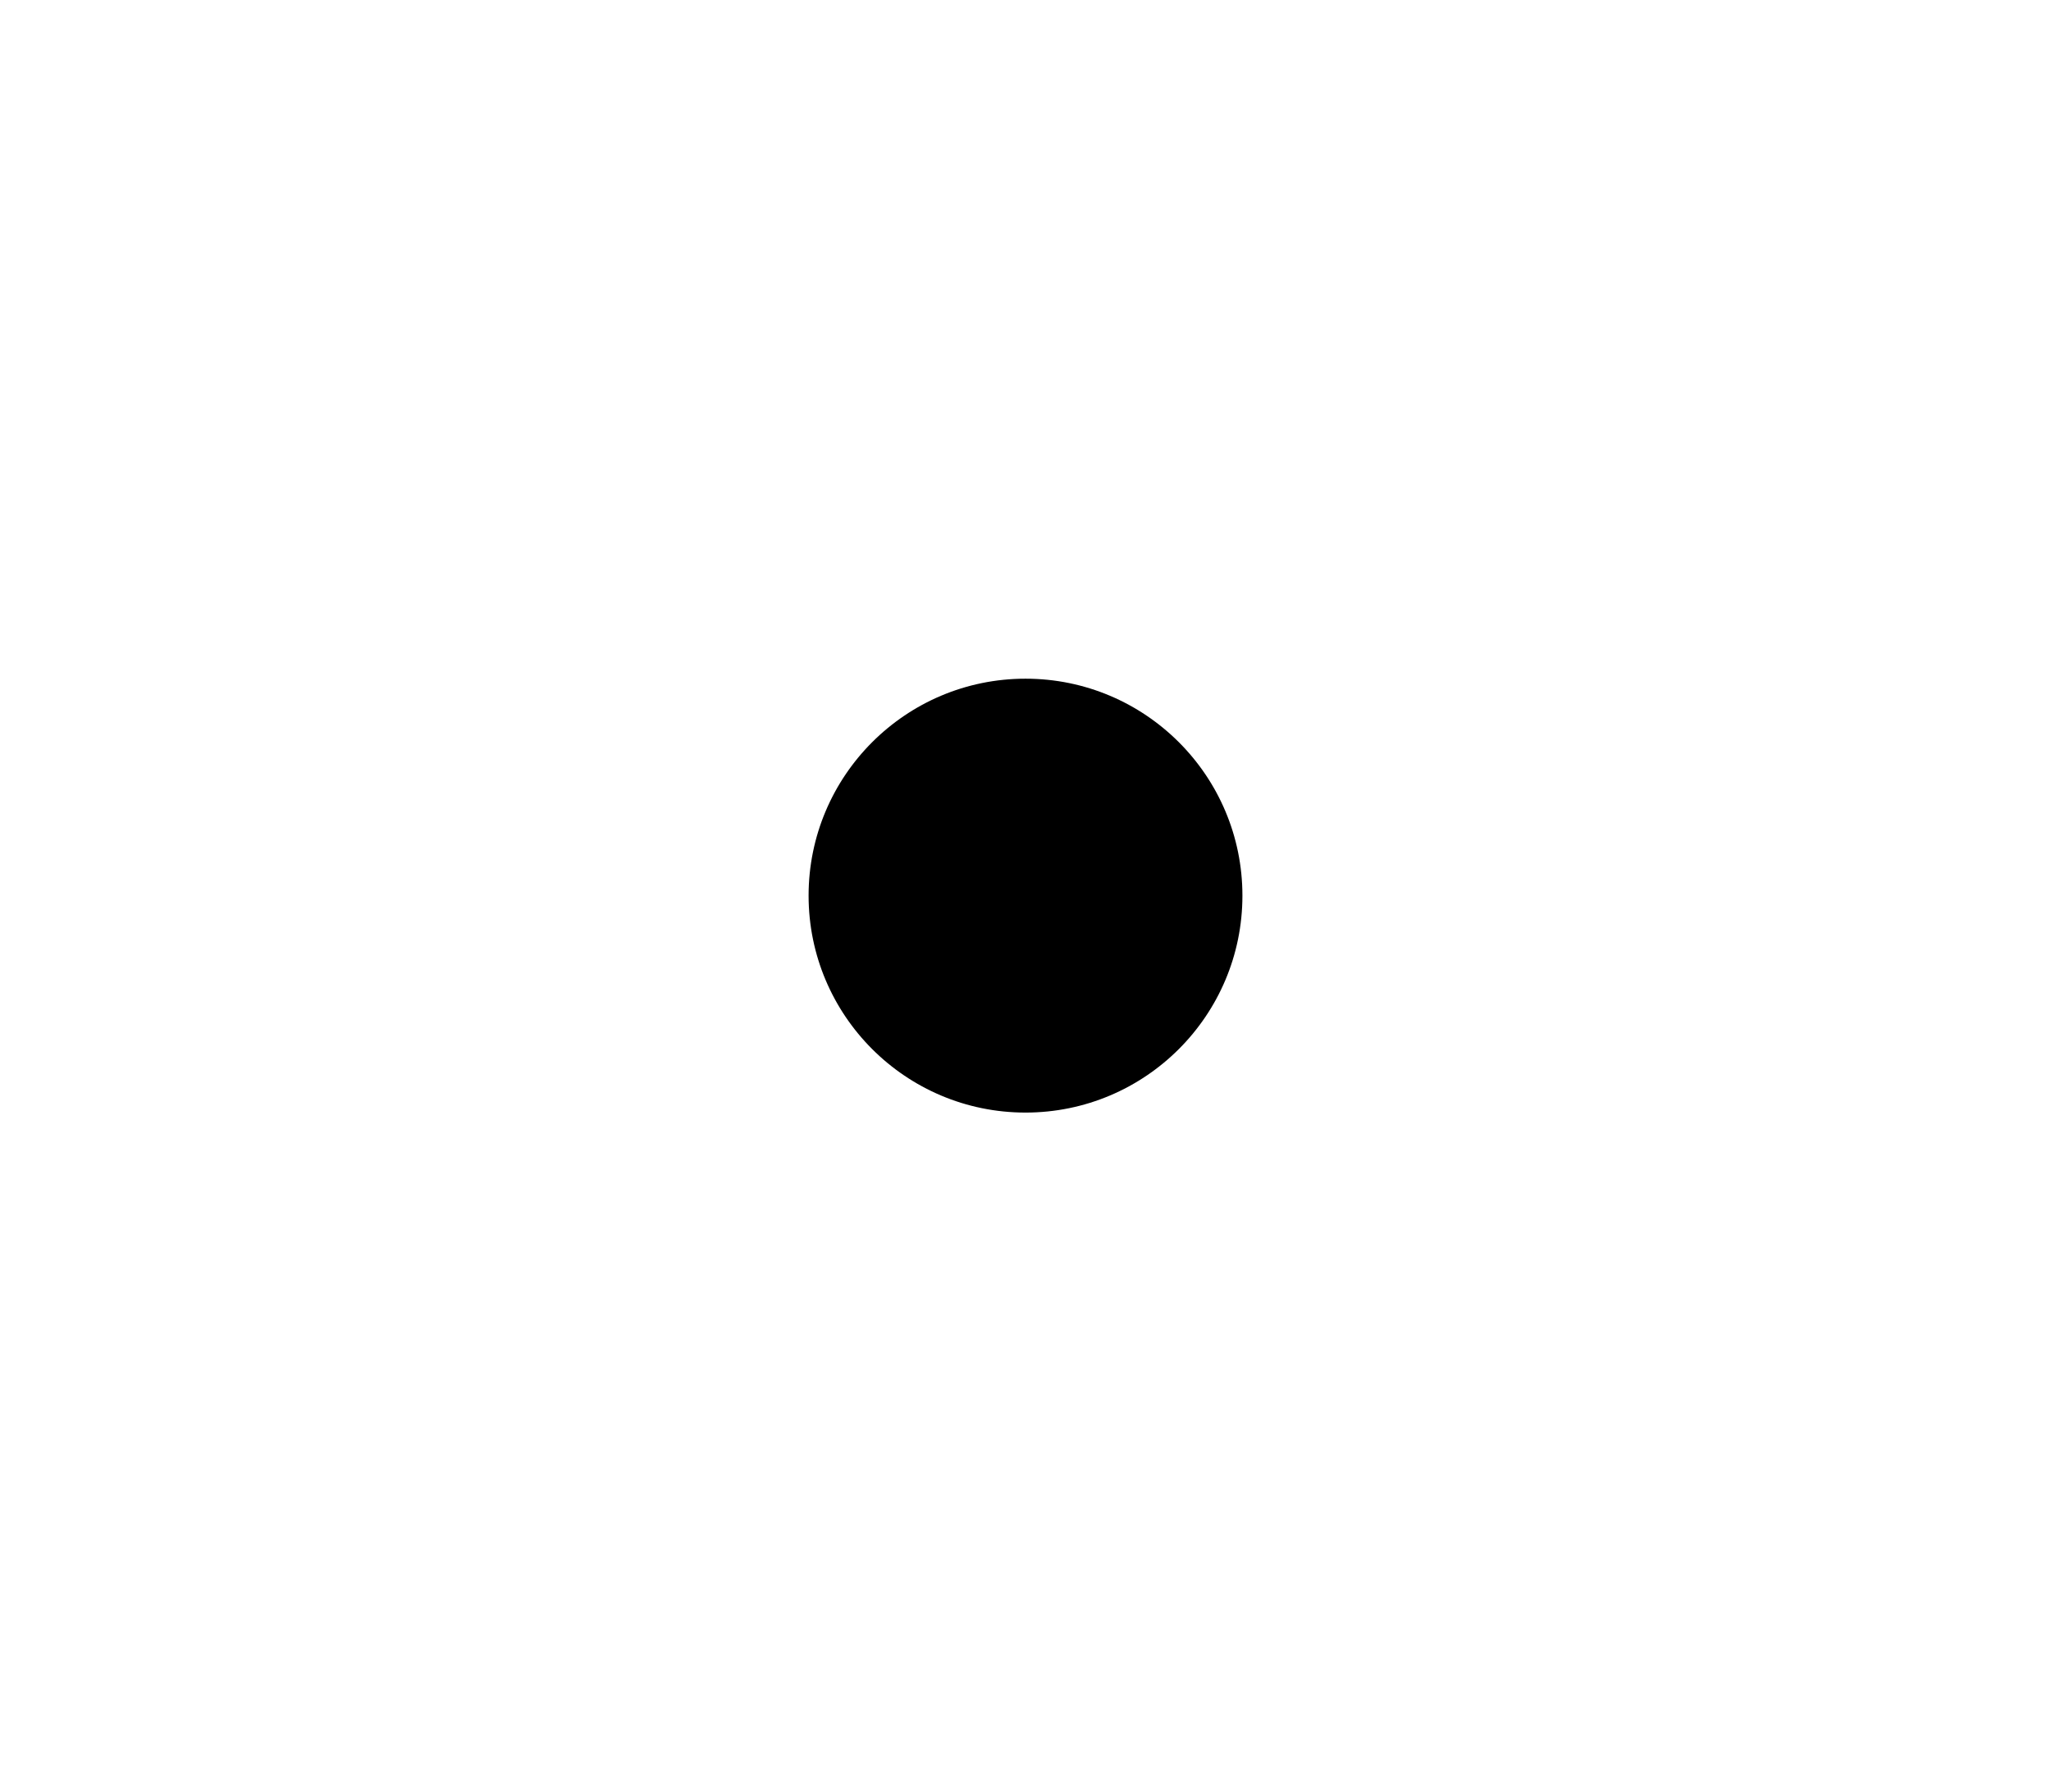
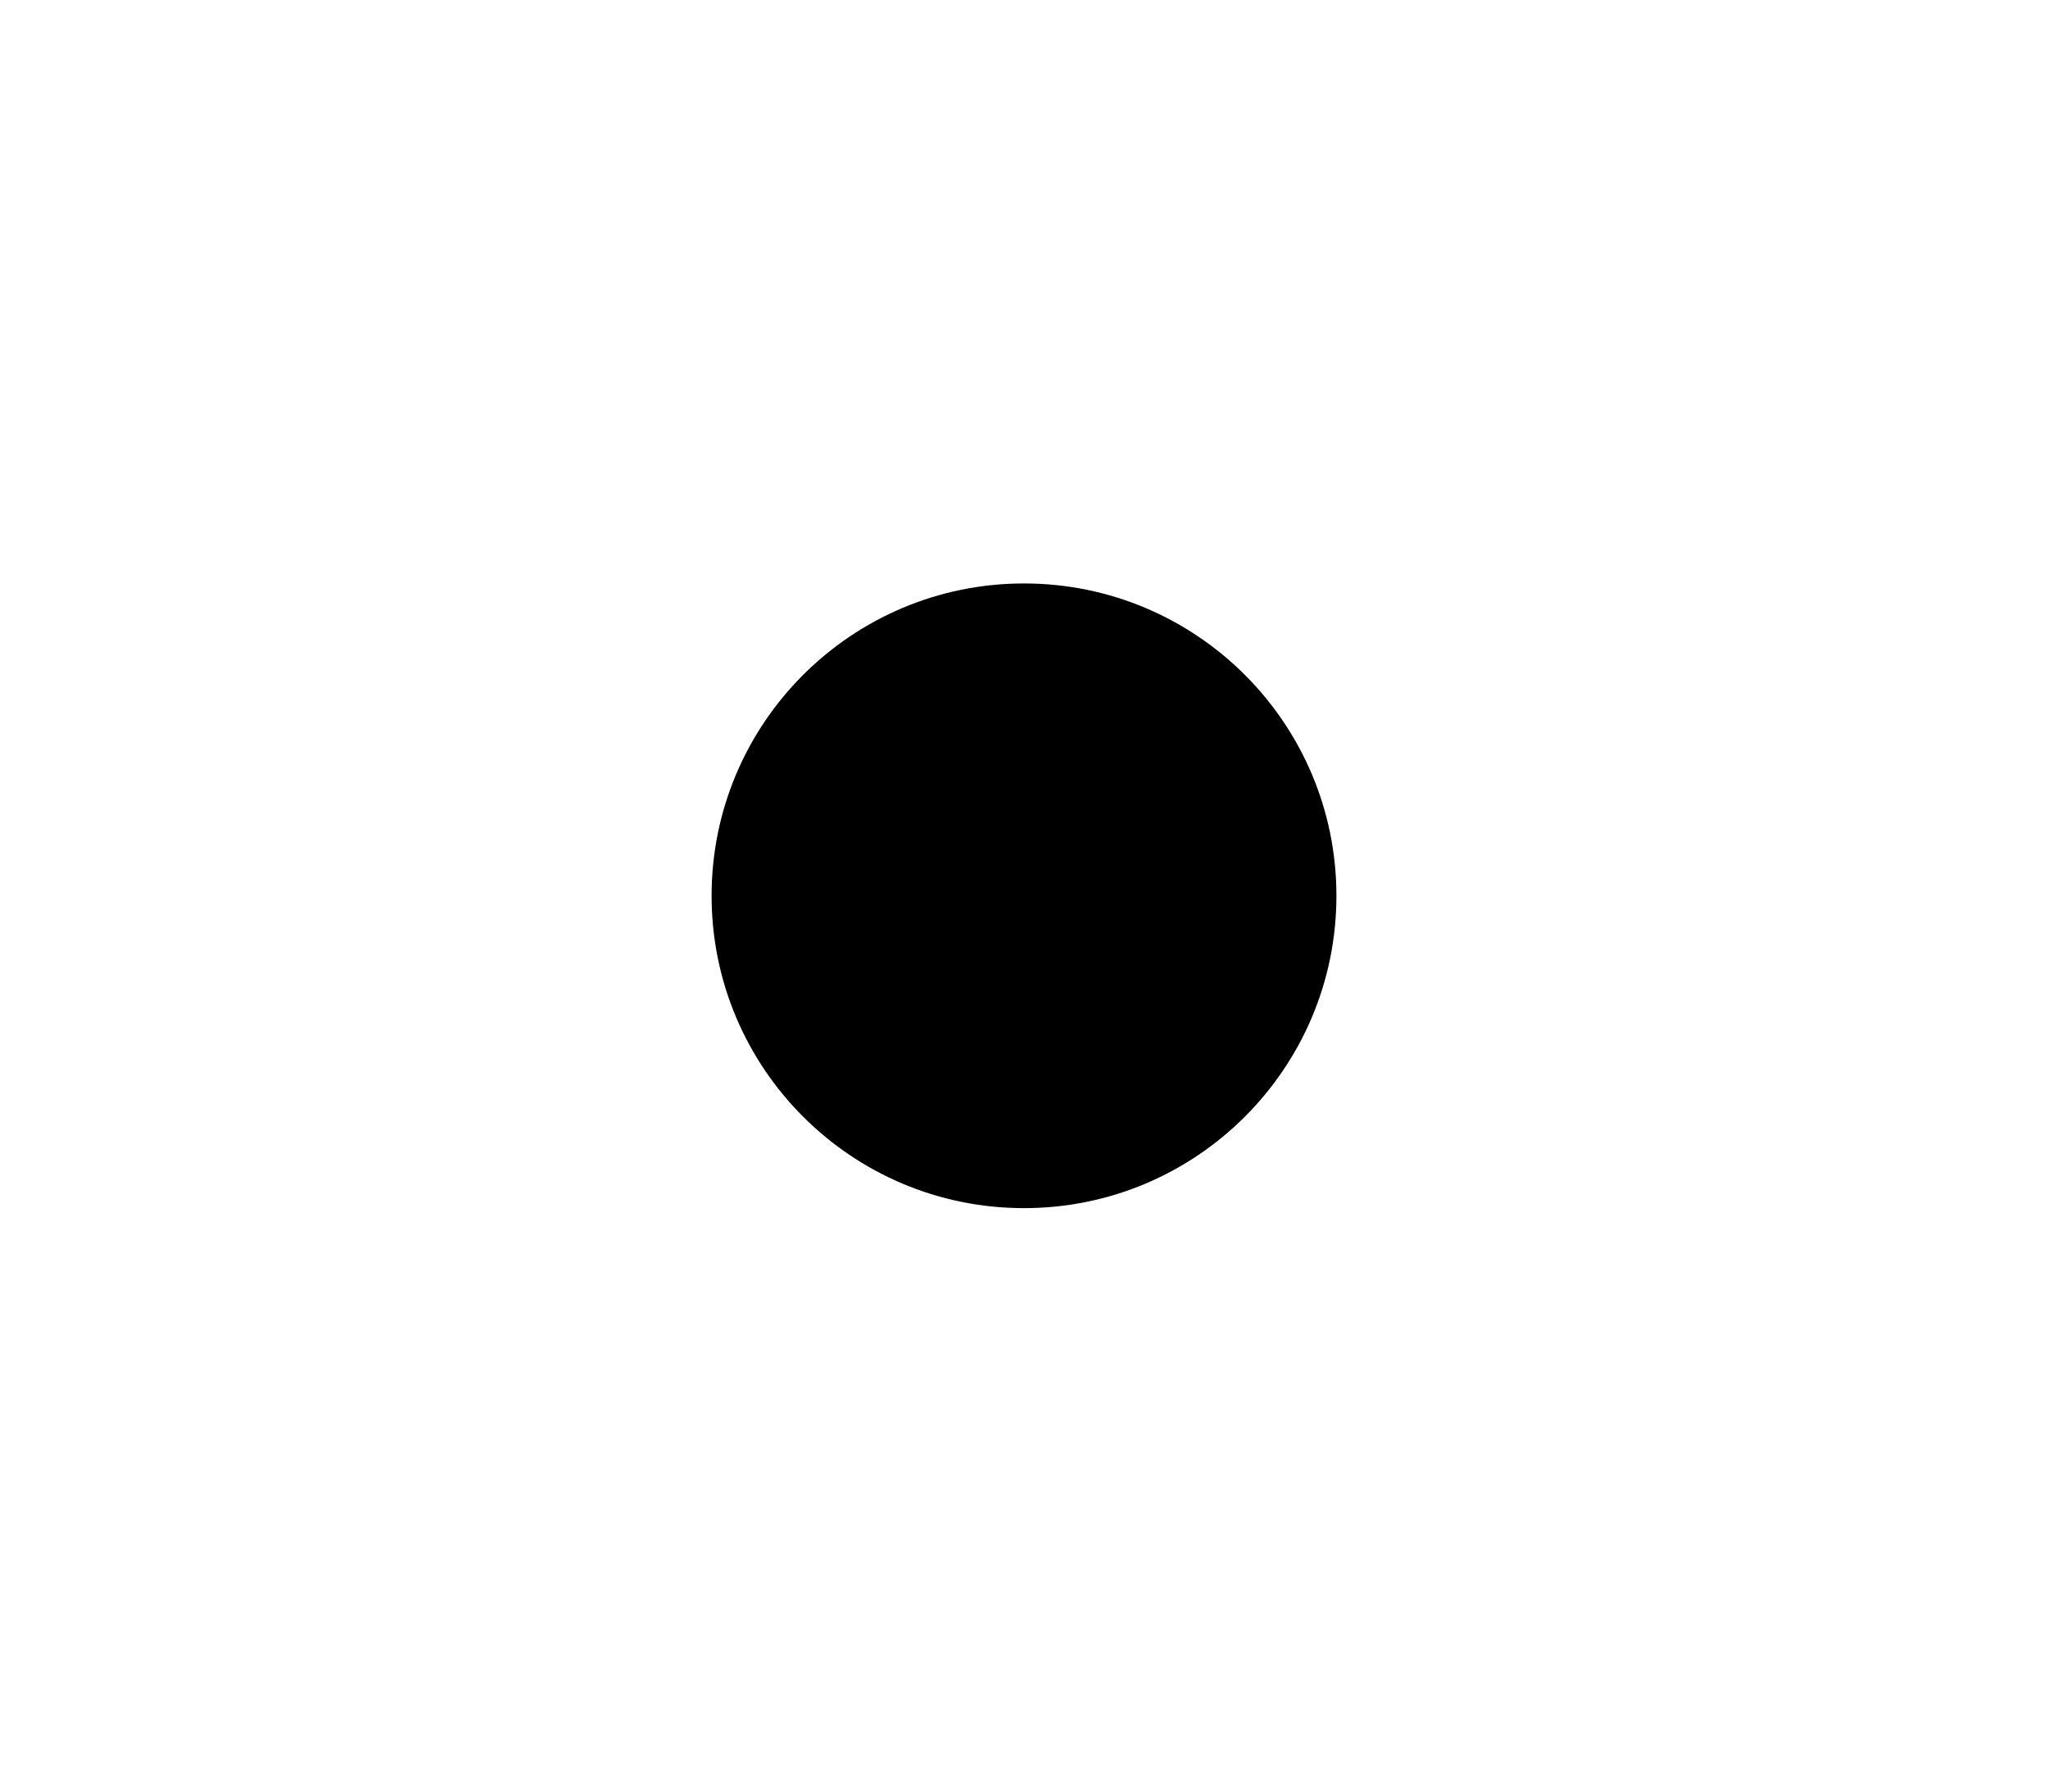
- <svg xmlns="http://www.w3.org/2000/svg" width="100%" height="100%" viewBox="0 0 142 124" version="1.1" xml:space="preserve" style="fill-rule:evenodd;clip-rule:evenodd;stroke-linejoin:round;stroke-miterlimit:2;">
-   <g transform="matrix(0.765396,1.2326e-32,-1.2326e-32,0.765396,17.813,20.2048)">
-     <circle cx="69.49" cy="54.606" r="19.621" />
+ <svg xmlns="http://www.w3.org/2000/svg" width="120" height="105" viewBox="0 0 142 124" version="1.1" xml:space="preserve" style="fill-rule:evenodd;clip-rule:evenodd;stroke-linejoin:round;stroke-miterlimit:2;" id="svg1">
+   <defs id="defs1" />
+   <g transform="matrix(1.103994,0,0,1.103994,-5.716166,1.715324)" id="g1">
+     <circle cx="69.49" cy="54.606" r="19.621" id="circle1" />
  </g>
</svg>
